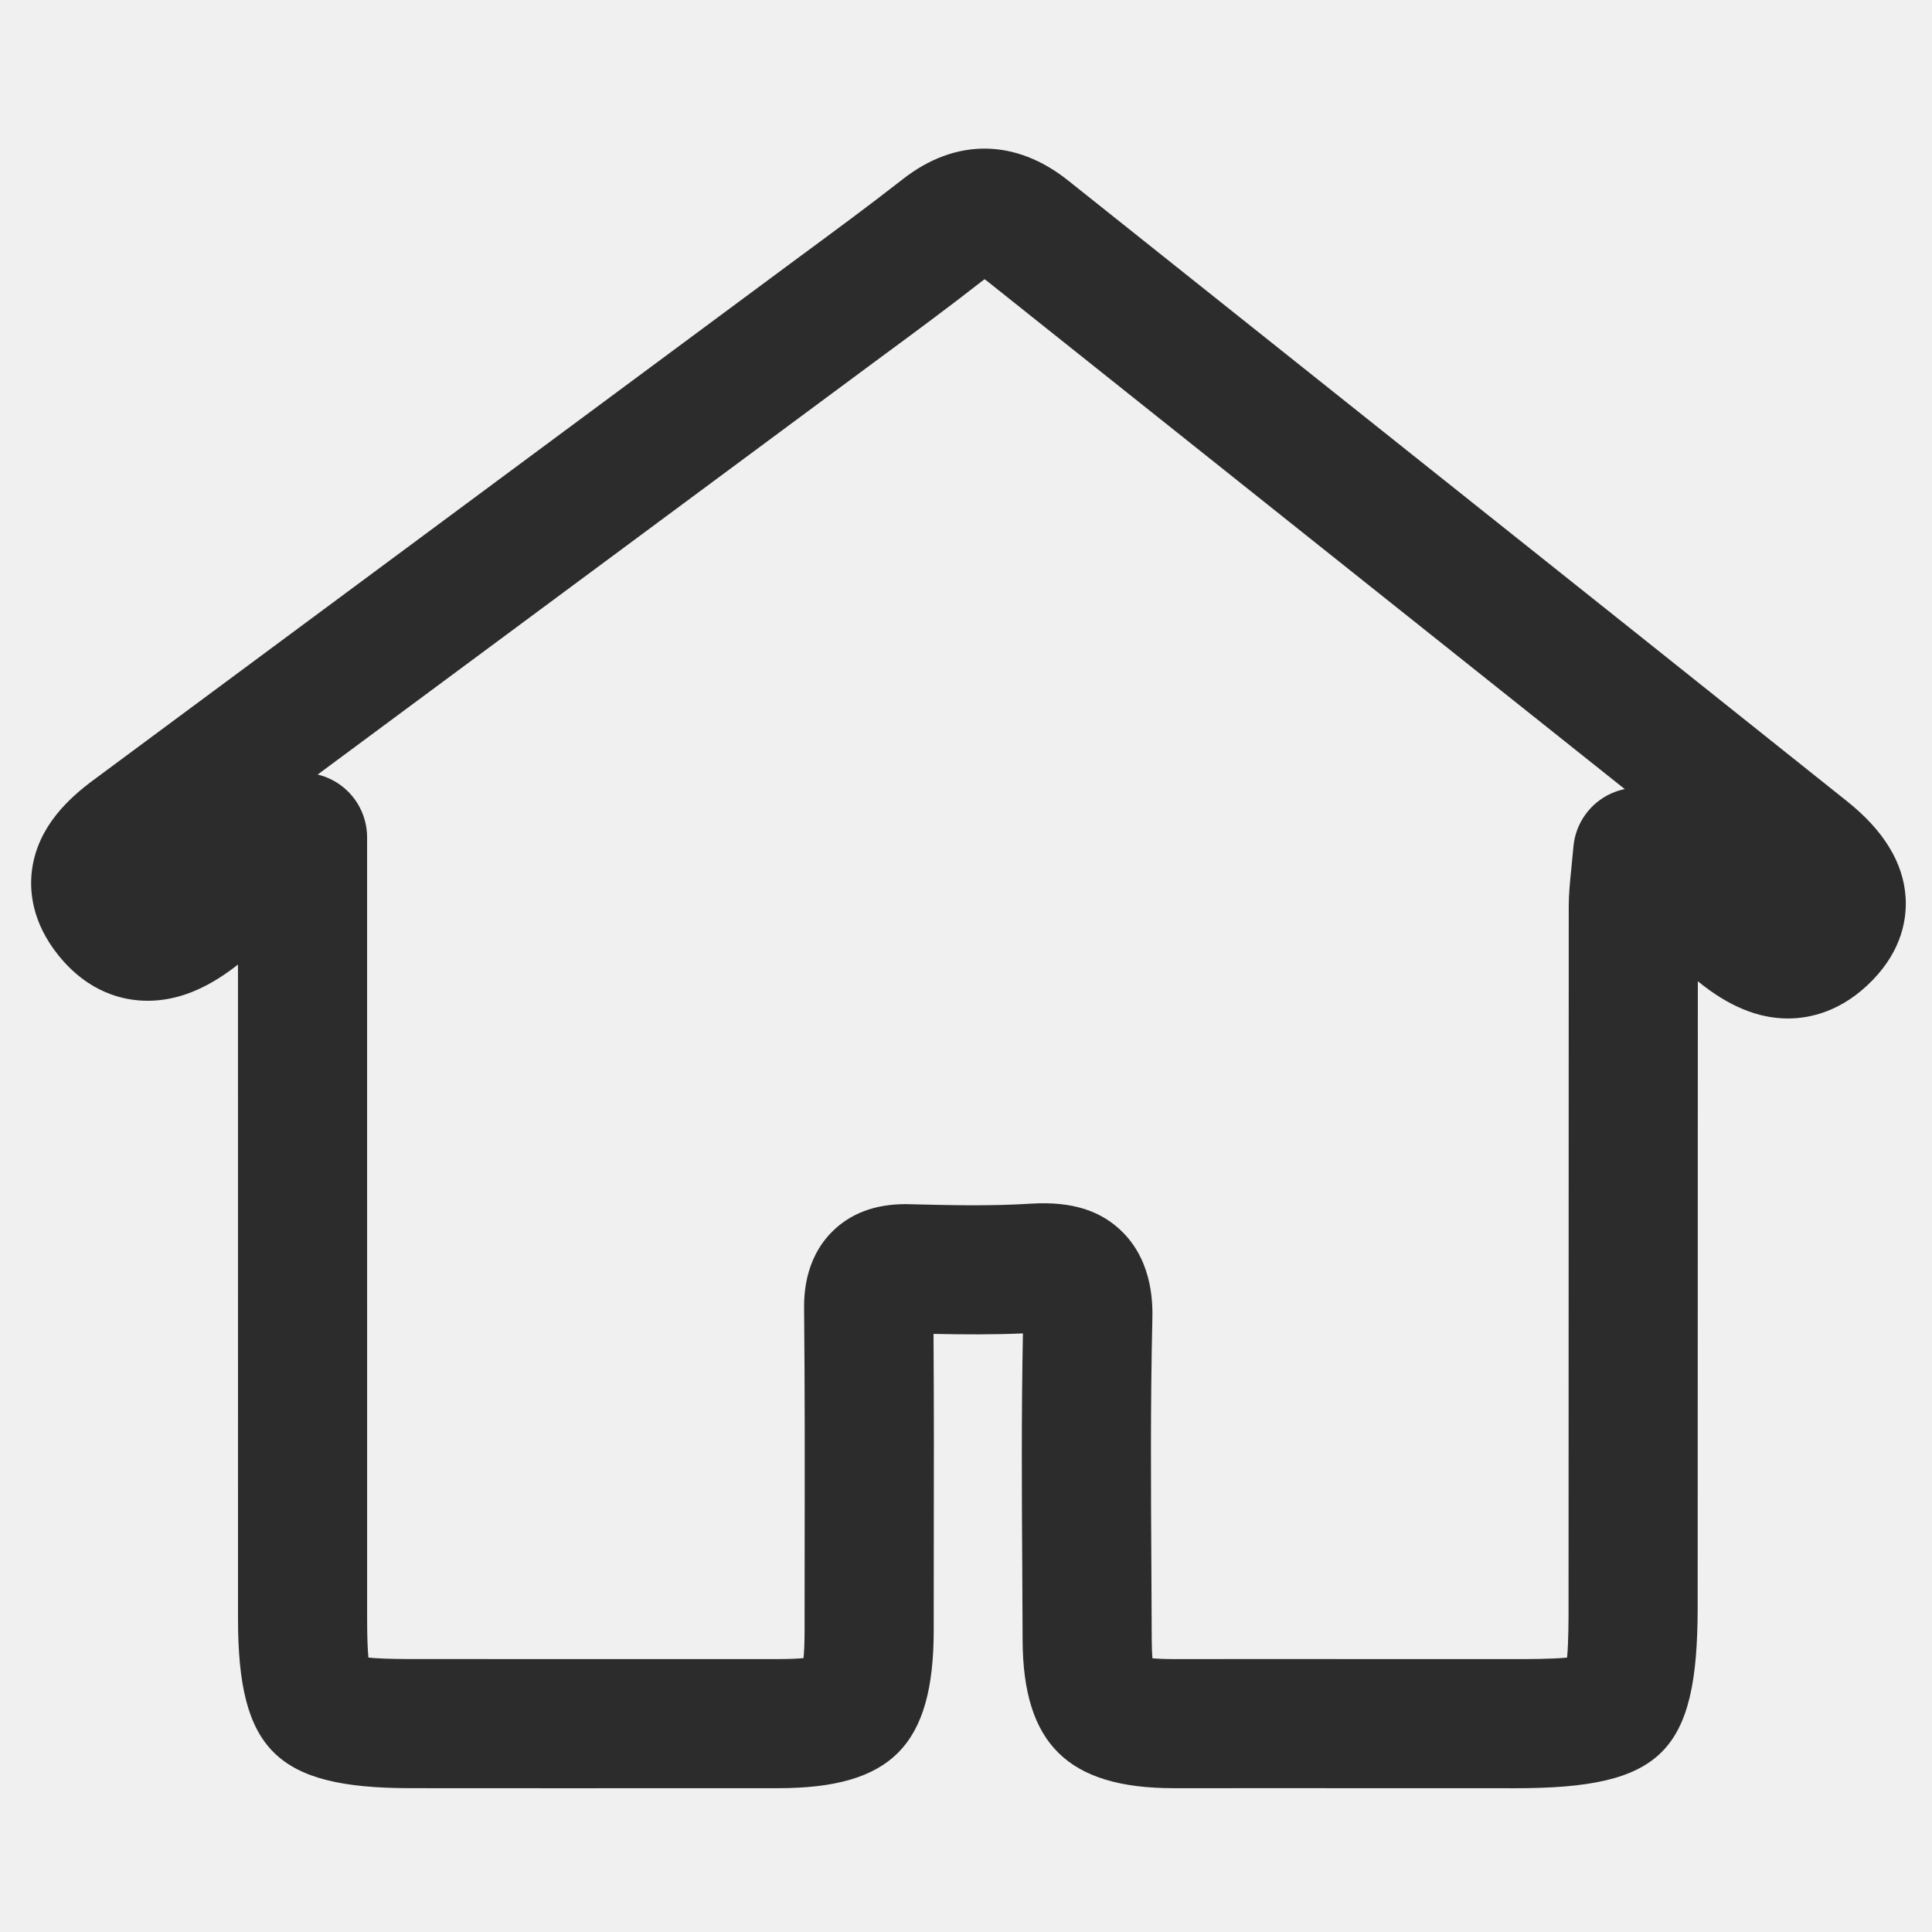
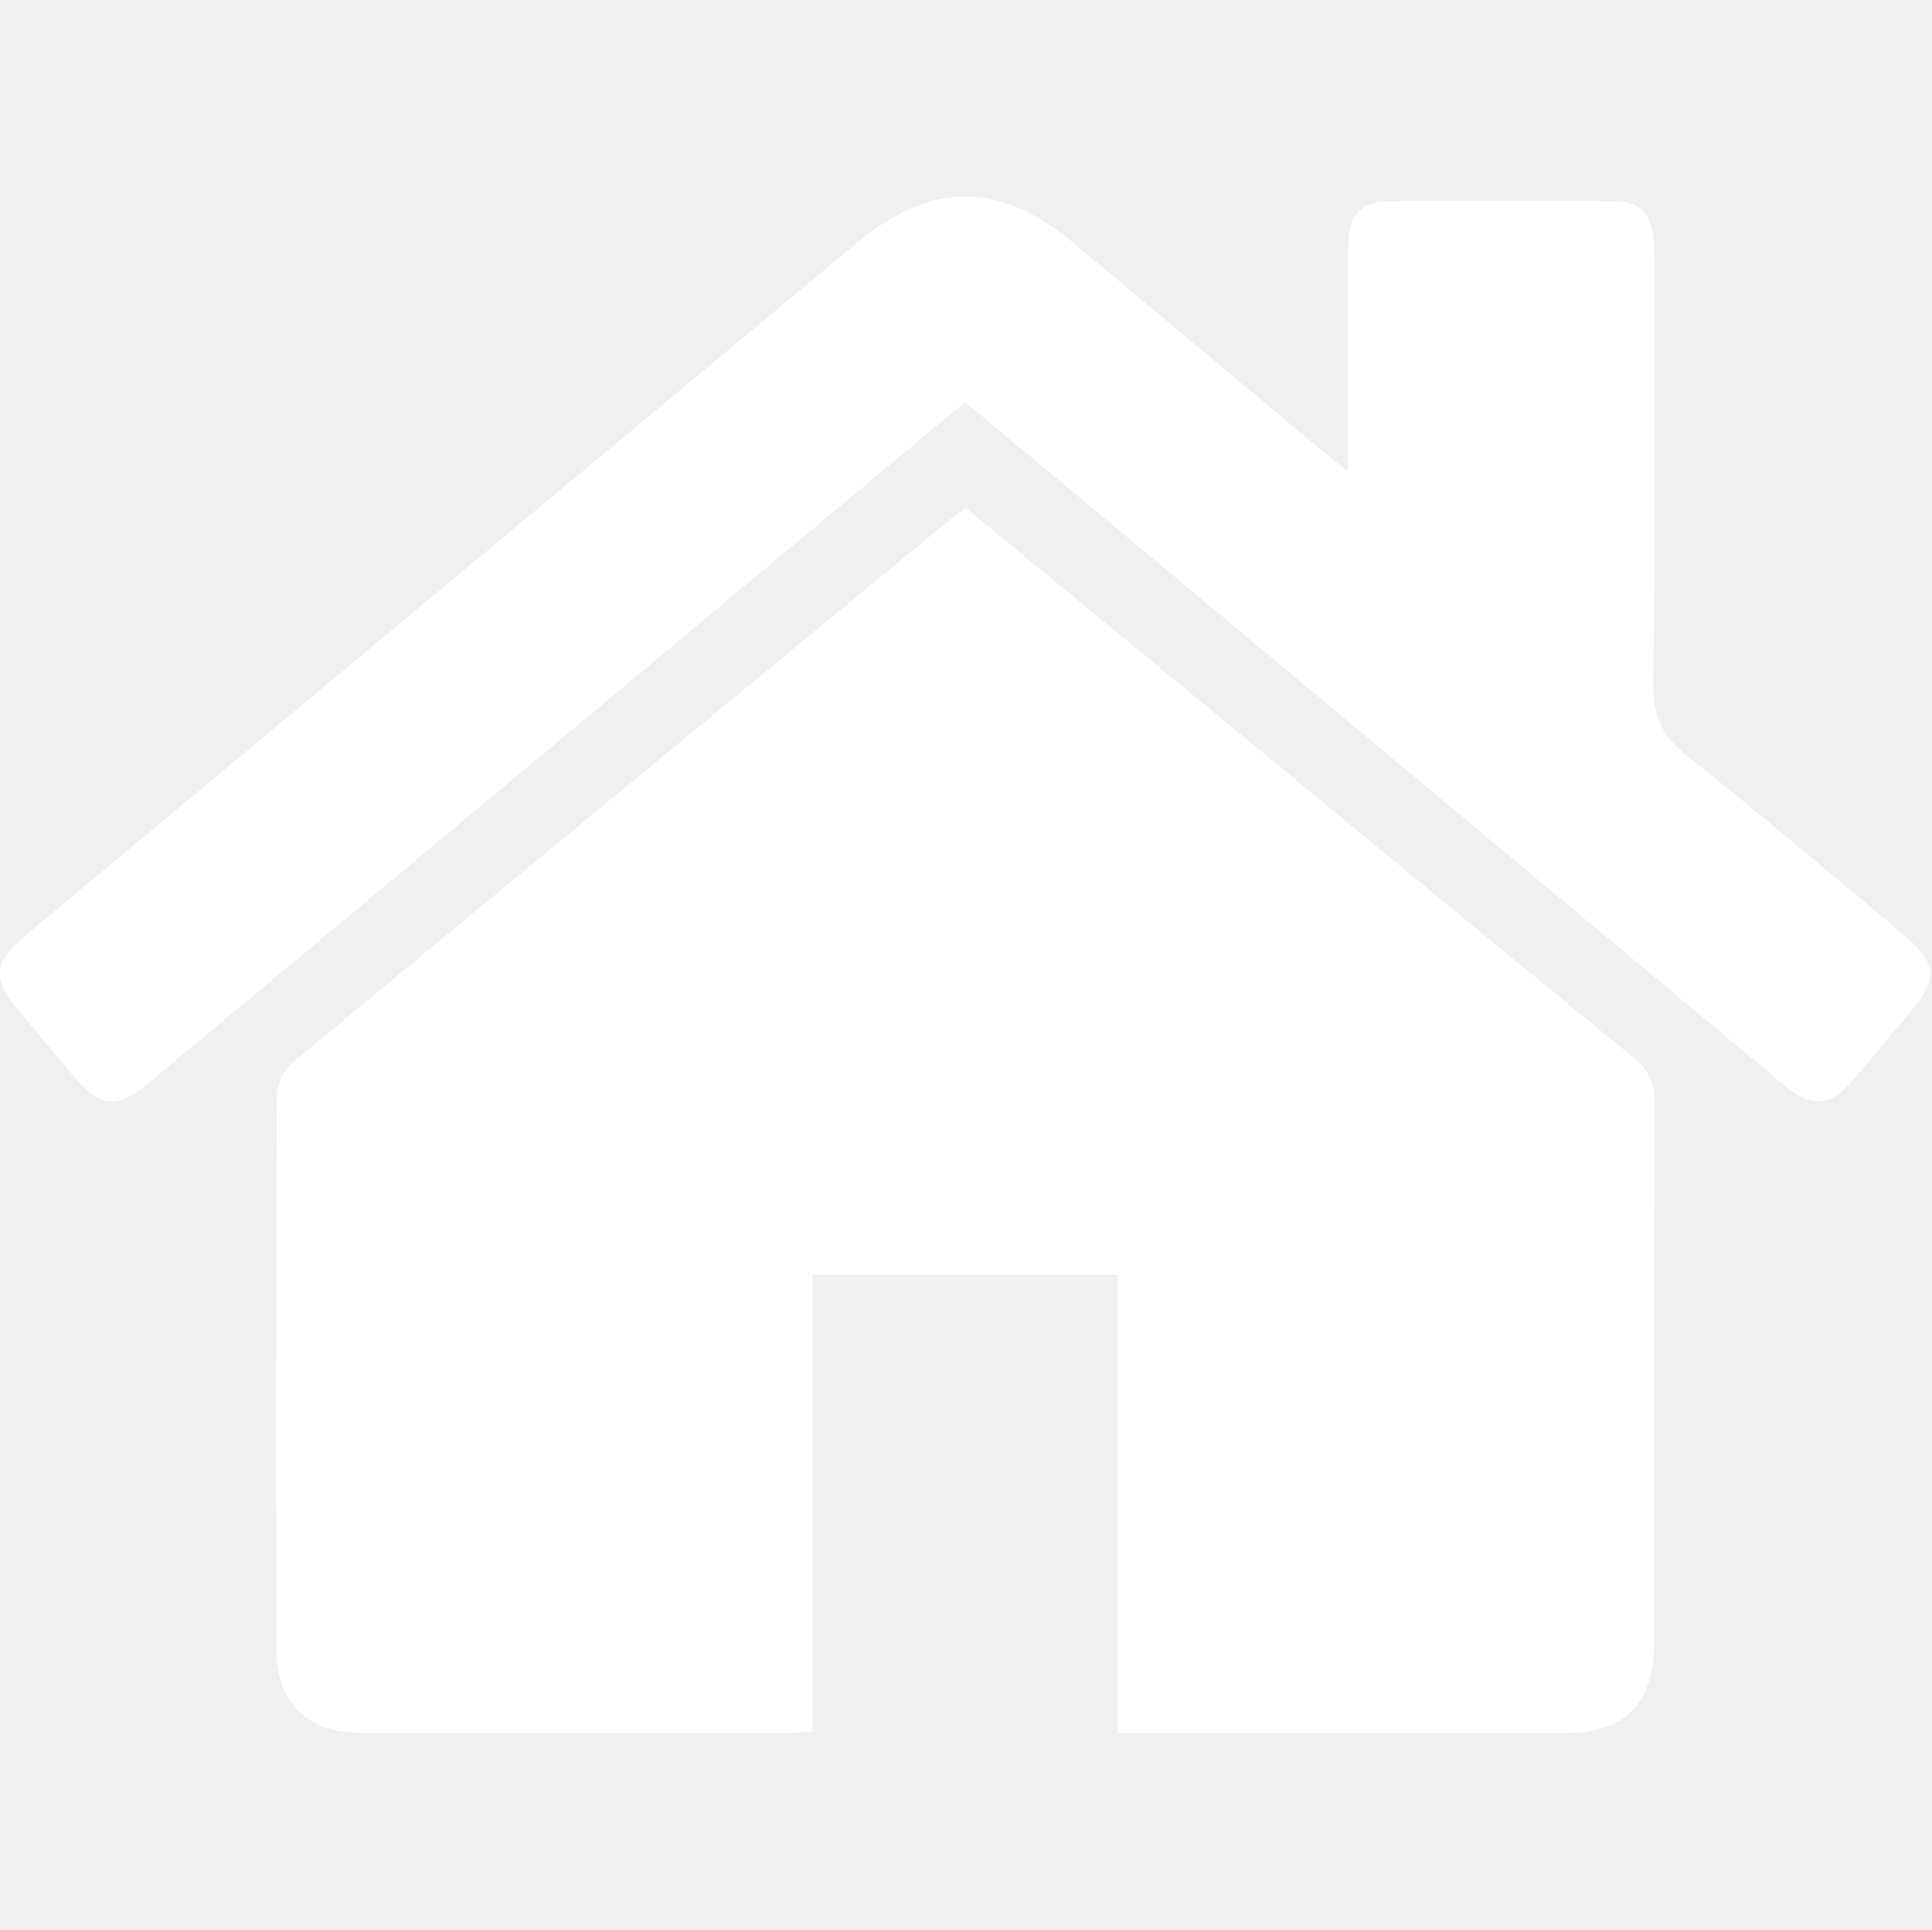
- <svg xmlns="http://www.w3.org/2000/svg" t="1667134807420" class="icon" viewBox="0 0 1024 1024" version="1.1" p-id="7748" width="64" height="64">
-   <path d="M295.306 947.804l-78.012-0.034c-70.677-0.067-91.128-20.217-91.145-89.791l-0.016-346.751c-0.435 0.335-0.852 0.652-1.27 0.985-15.924 12.264-31.162 18.212-46.583 18.212-12.748 0-31.295-4.177-47.335-24.11-14.102-17.561-15.405-34.169-14.018-45.013 3.024-23.476 20.067-38.58 32.631-47.887l374.086-277.227c18.412-13.567 36.842-27.118 54.837-41.203 27.853-21.838 59.682-21.654 87.702 0.735l194.169 154.703C833.285 308.503 906.235 366.582 979.084 424.777c19.365 15.455 29.774 32.565 30.927 50.81 0.702 11.095-1.771 27.719-17.511 43.926-16.274 16.775-33.367 20.3-44.829 20.3-15.874 0-31.513-6.466-47.786-19.732l-0.084 331.864c-0.016 77.043-19.014 95.856-96.759 95.856l-124.996-0.034-55.924 0.016c-56.024 0-79.934-23.476-80.117-78.497l-0.184-36.909c-0.251-41.888-0.485-83.776 0.351-125.648-15.773 0.702-31.596 0.568-47.385 0.267 0.251 38.379 0.201 75.59 0.134 112.783l-0.034 44.344c-0.016 60.97-22.406 83.643-82.606 83.659L295.306 947.804zM195.271 878.564c4.177 0.435 10.994 0.752 22.089 0.769l136.408 0.034 58.496-0.016c6.45 0 10.76-0.234 13.617-0.518 0.301-3.007 0.568-7.652 0.568-14.72l0.034-44.411c0.067-41.788 0.117-83.575-0.284-125.364-0.067-6.5-0.251-26.265 14.686-41.354 9.708-9.808 22.858-14.77 39.115-14.77 25.597 0.634 45.146 1.069 66.5-0.251 21.905-1.336 37.46 3.792 48.94 15.523 16.024 16.408 15.505 38.964 15.322 46.366-1.019 44.027-0.752 88.087-0.501 132.148l0.184 37.059c0.016 4.394 0.167 7.602 0.367 9.891 2.506 0.217 6.099 0.401 11.178 0.401l56.057-0.016 124.578 0.034c6.232 0 19.75 0 27.97-0.802 0.769-7.987 0.769-20.936 0.769-26.65l0.1-371.447c0-6.232 0.584-12.531 1.404-20.418l1.069-11.195c1.069-12.515 8.906-23.442 20.401-28.471 2.223-0.969 4.512-1.687 6.817-2.155-47.786-38.112-95.623-76.19-143.442-114.253L523.476 149.204c-0.618-0.501-1.153-0.903-1.621-1.22-0.351 0.251-0.752 0.552-1.203 0.903-18.53 14.486-37.478 28.455-56.424 42.406L168.371 410.525c2.556 0.618 5.08 1.537 7.485 2.757 11.478 5.831 18.713 17.627 18.713 30.51l0.016 414.154C194.587 868.187 194.888 874.587 195.271 878.564z" p-id="7749" fill="#2c2c2c" />
+ <svg xmlns="http://www.w3.org/2000/svg" t="1667739613478" class="icon" viewBox="0 0 1025 1024" version="1.1" p-id="1500" width="40.039" height="40">
+   <path d="M867.267 561.792c-81.216-66.496-162.048-133.376-243.072-200.128C586.947 331.008 549.699 300.352 512.387 269.568c-3.264 2.368-6.016 4.288-8.64 6.4C387.203 372.096 270.531 468.16 154.243 564.608 149.955 568.192 146.947 575.936 146.883 581.76c-0.448 97.344-0.384 194.752-0.256 292.096 0 30.208 15.936 45.824 46.464 45.824 74.944 0.064 149.824 0 224.768 0 4.032 0 8.064-0.448 13.184-0.768 0-81.344 0-161.6 0-242.432 54.336 0 107.52 0 161.856 0 0 80.576 0 160.896 0 243.264 6.144 0 10.24 0 14.4 0 74.112 0 148.16 0 222.272 0 32.768 0 47.936-15.232 47.936-48.32 0.064-95.68-0.128-191.36 0.192-286.976C877.763 574.592 874.883 568.128 867.267 561.792z" p-id="1501" fill="#ffffff" />
+   <path d="M1009.731 495.808c-38.08-31.68-75.776-63.808-114.56-94.592-13.184-10.432-18.24-21.12-18.048-38.208 1.024-76.608 0.512-153.28 0.448-229.888 0-18.624-5.888-26.176-21.504-26.304-39.808-0.32-79.616-0.32-119.424 0-14.016 0.128-20.8 7.04-21.312 21.312-0.512 12.672-0.192 25.408-0.192 38.08 0 27.008 0 54.016 0 84.032-6.4-5.12-9.984-7.936-13.504-10.88-44.16-36.928-88.32-73.856-132.544-110.784C530.243 96.256 493.955 96.192 455.043 128.576 374.019 195.968 293.059 263.488 212.035 330.944 146.371 385.664 80.707 440.448 14.979 495.168-4.029 511.04-4.669 519.04 11.523 538.24c9.28 11.008 18.432 22.08 27.712 33.088 13.888 16.448 23.04 17.28 39.552 3.456 108.864-90.816 217.728-181.76 326.656-272.576C440.771 272.704 476.227 243.2 512.003 213.376c35.712 29.76 70.848 59.008 105.92 88.256 109.184 91.136 218.432 182.272 327.616 273.408 16.32 13.632 25.408 12.672 39.424-3.968 9.536-11.328 19.008-22.72 28.544-34.048C1028.419 519.296 1027.651 510.72 1009.731 495.808z" p-id="1502" fill="#ffffff" />
</svg>
